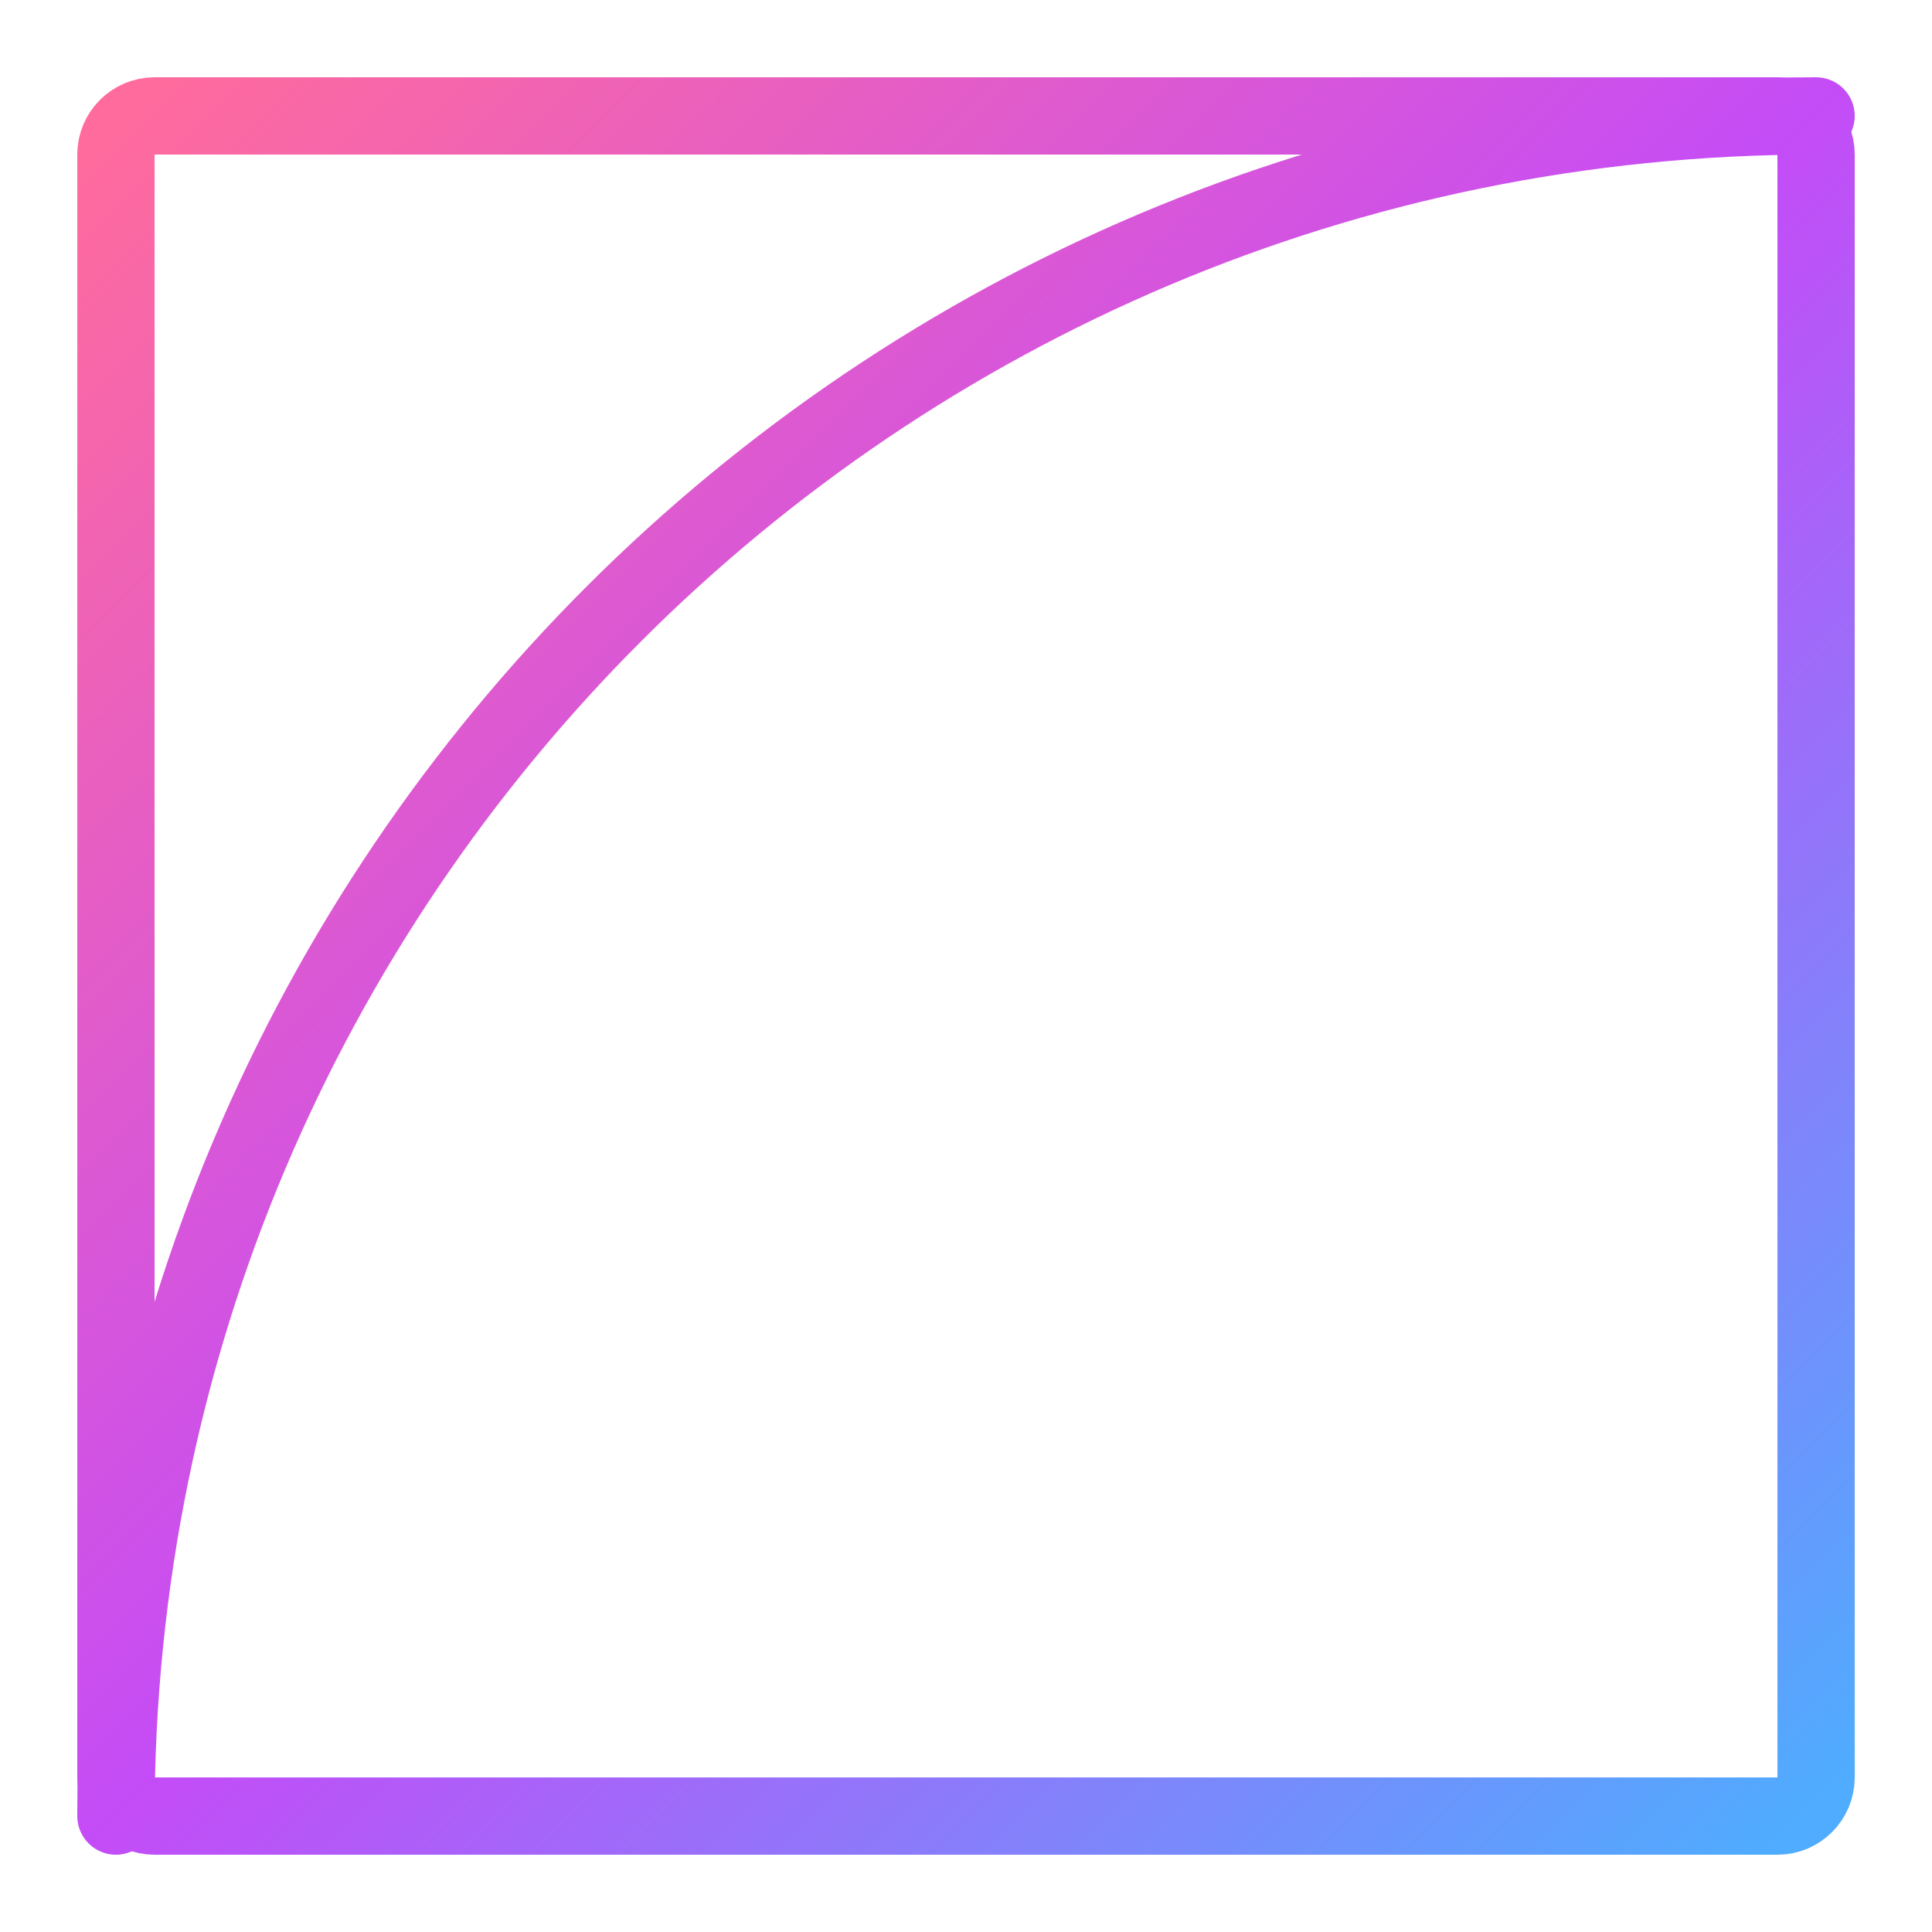
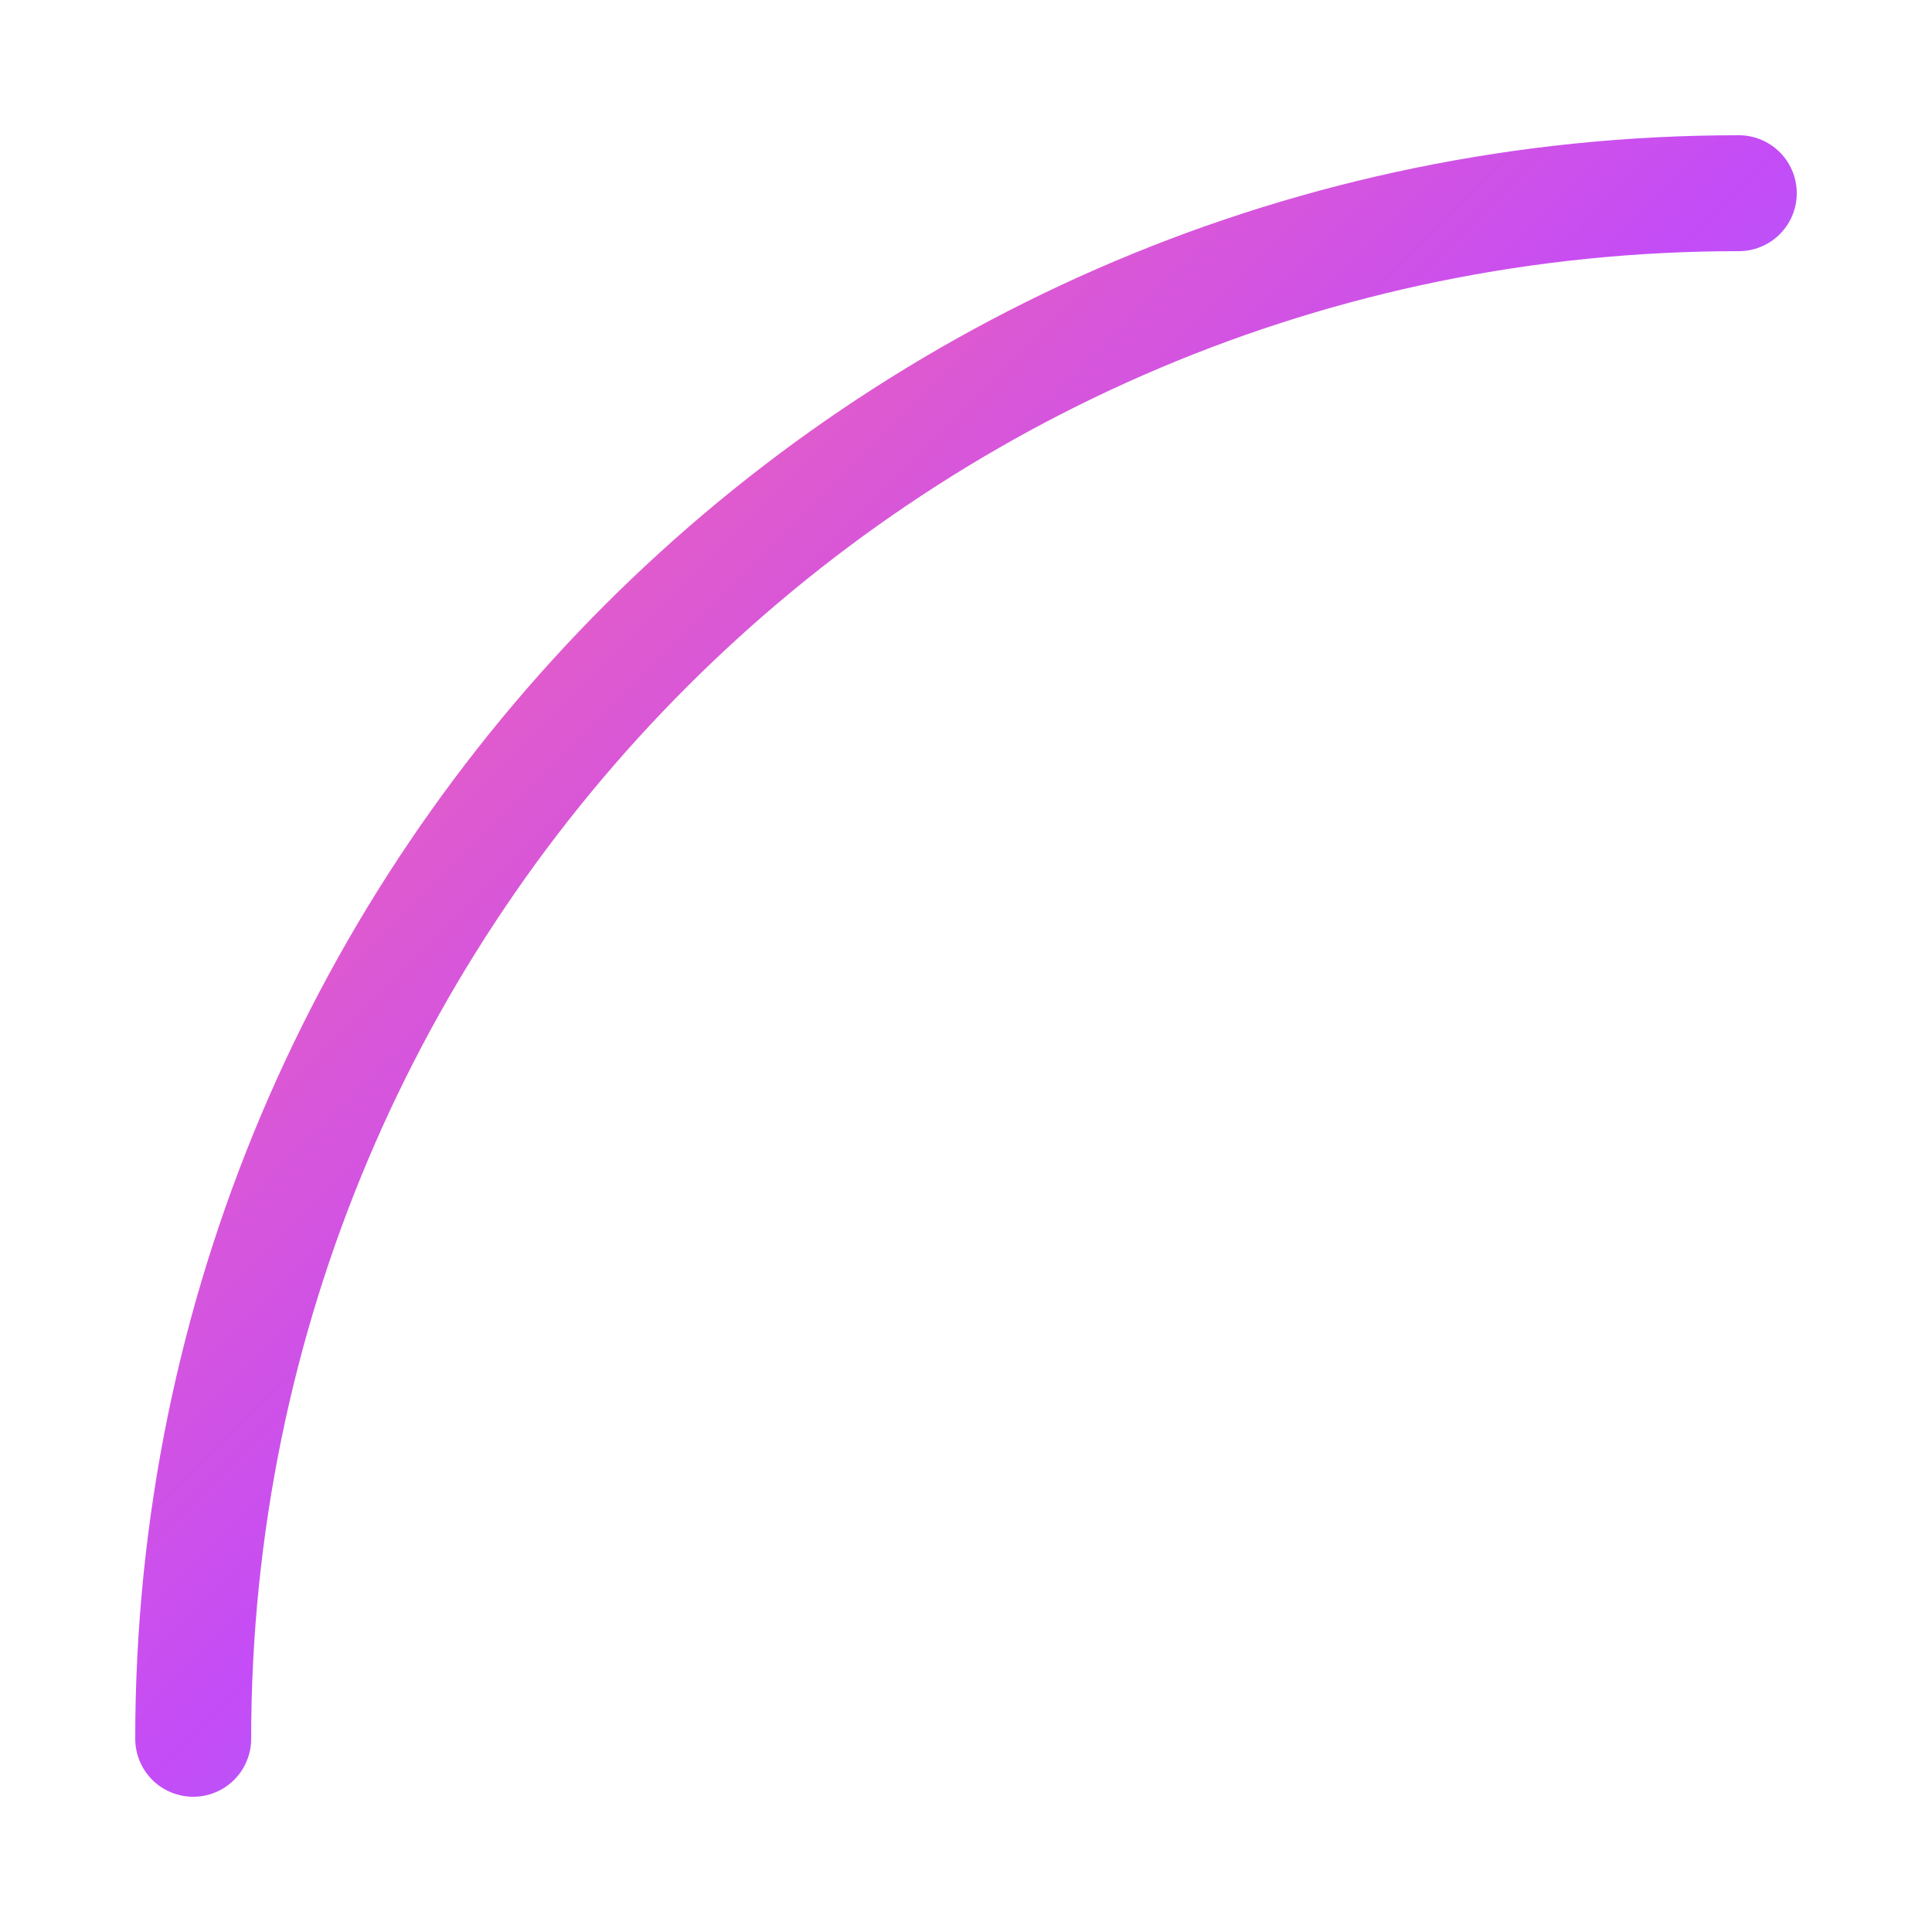
<svg xmlns="http://www.w3.org/2000/svg" viewBox="0 0 100 100" fill="none">
  <defs>
    <linearGradient id="g" x1="0" y1="0" x2="1" y2="1">
      <stop offset="0%" stop-color="#ff6b9d" />
      <stop offset="50%" stop-color="#c44cf7" />
      <stop offset="100%" stop-color="#4facfe" />
    </linearGradient>
  </defs>
-   <g stroke="url(#g)" stroke-width="4" fill="none" stroke-linecap="round" stroke-linejoin="round">
-     <rect x="6" y="6" width="88" height="88" rx="2" />
-     <path d="M 94 6 A 88 88 0 0 0 6 94" />
+   <g stroke="url(#g)" stroke-width="6" fill="none" stroke-linecap="round">
+     <path d="M 90 10 A 80 80 0 0 0 10 90" />
  </g>
</svg>
